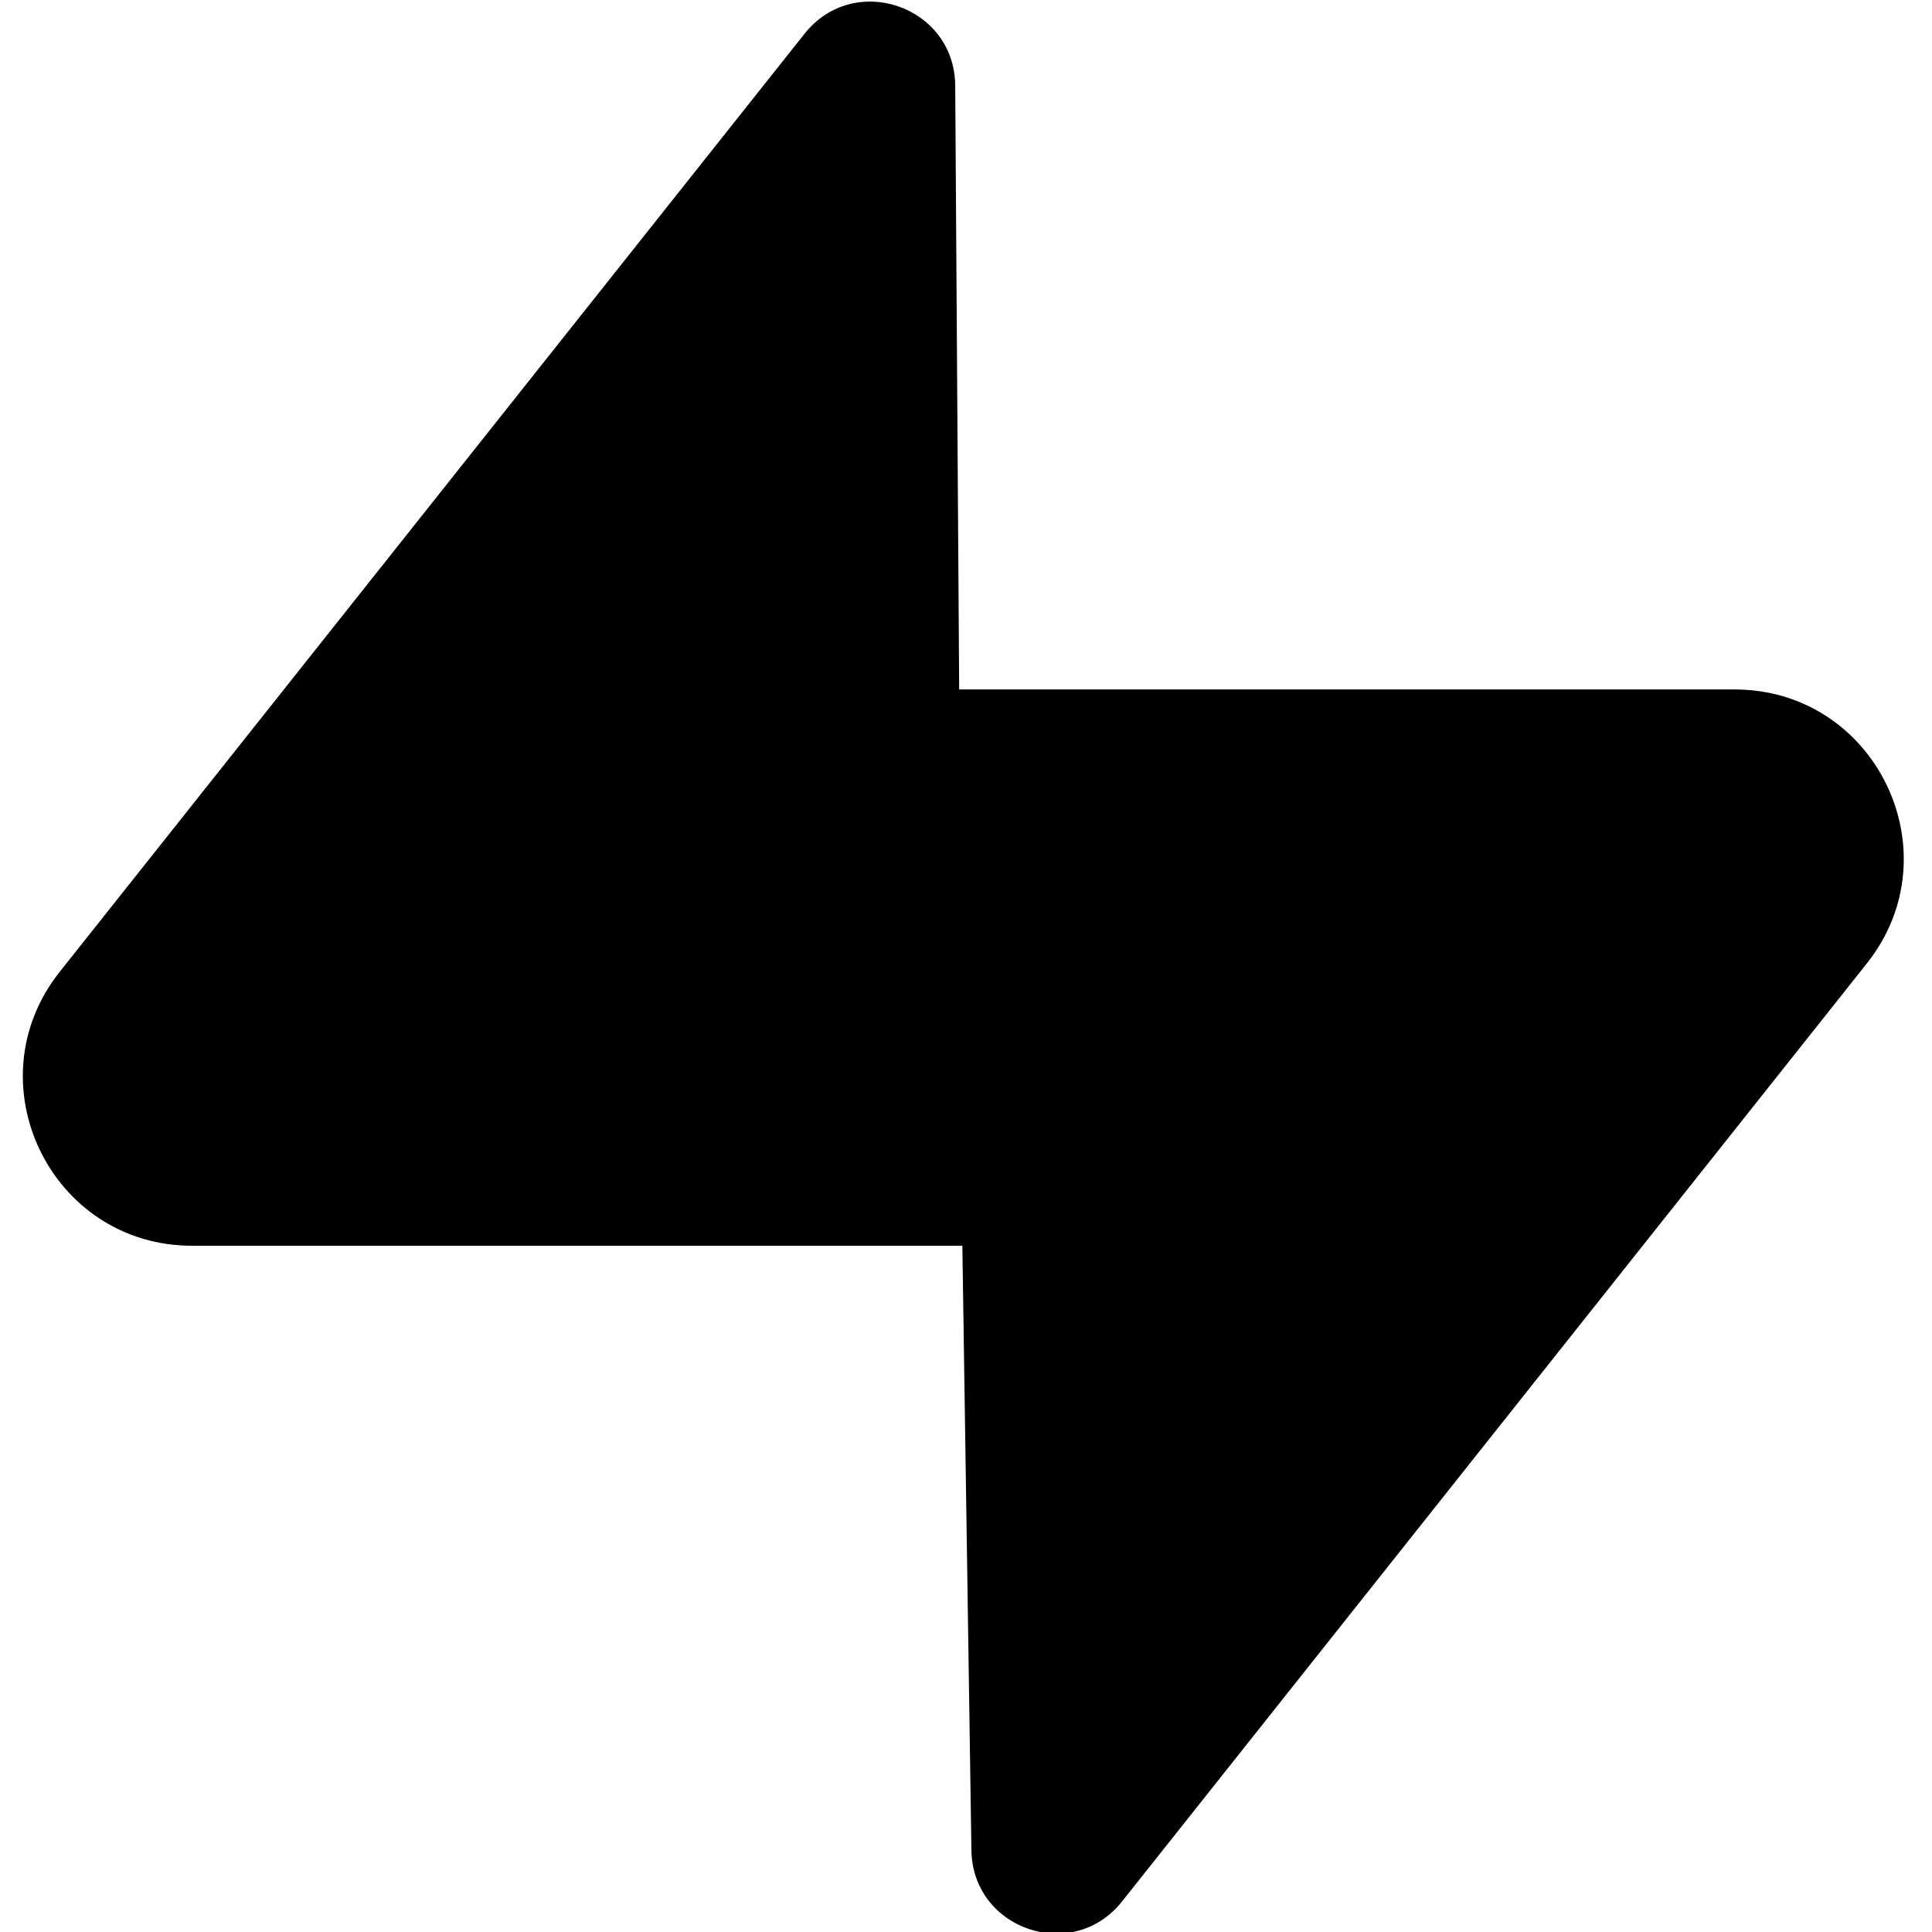
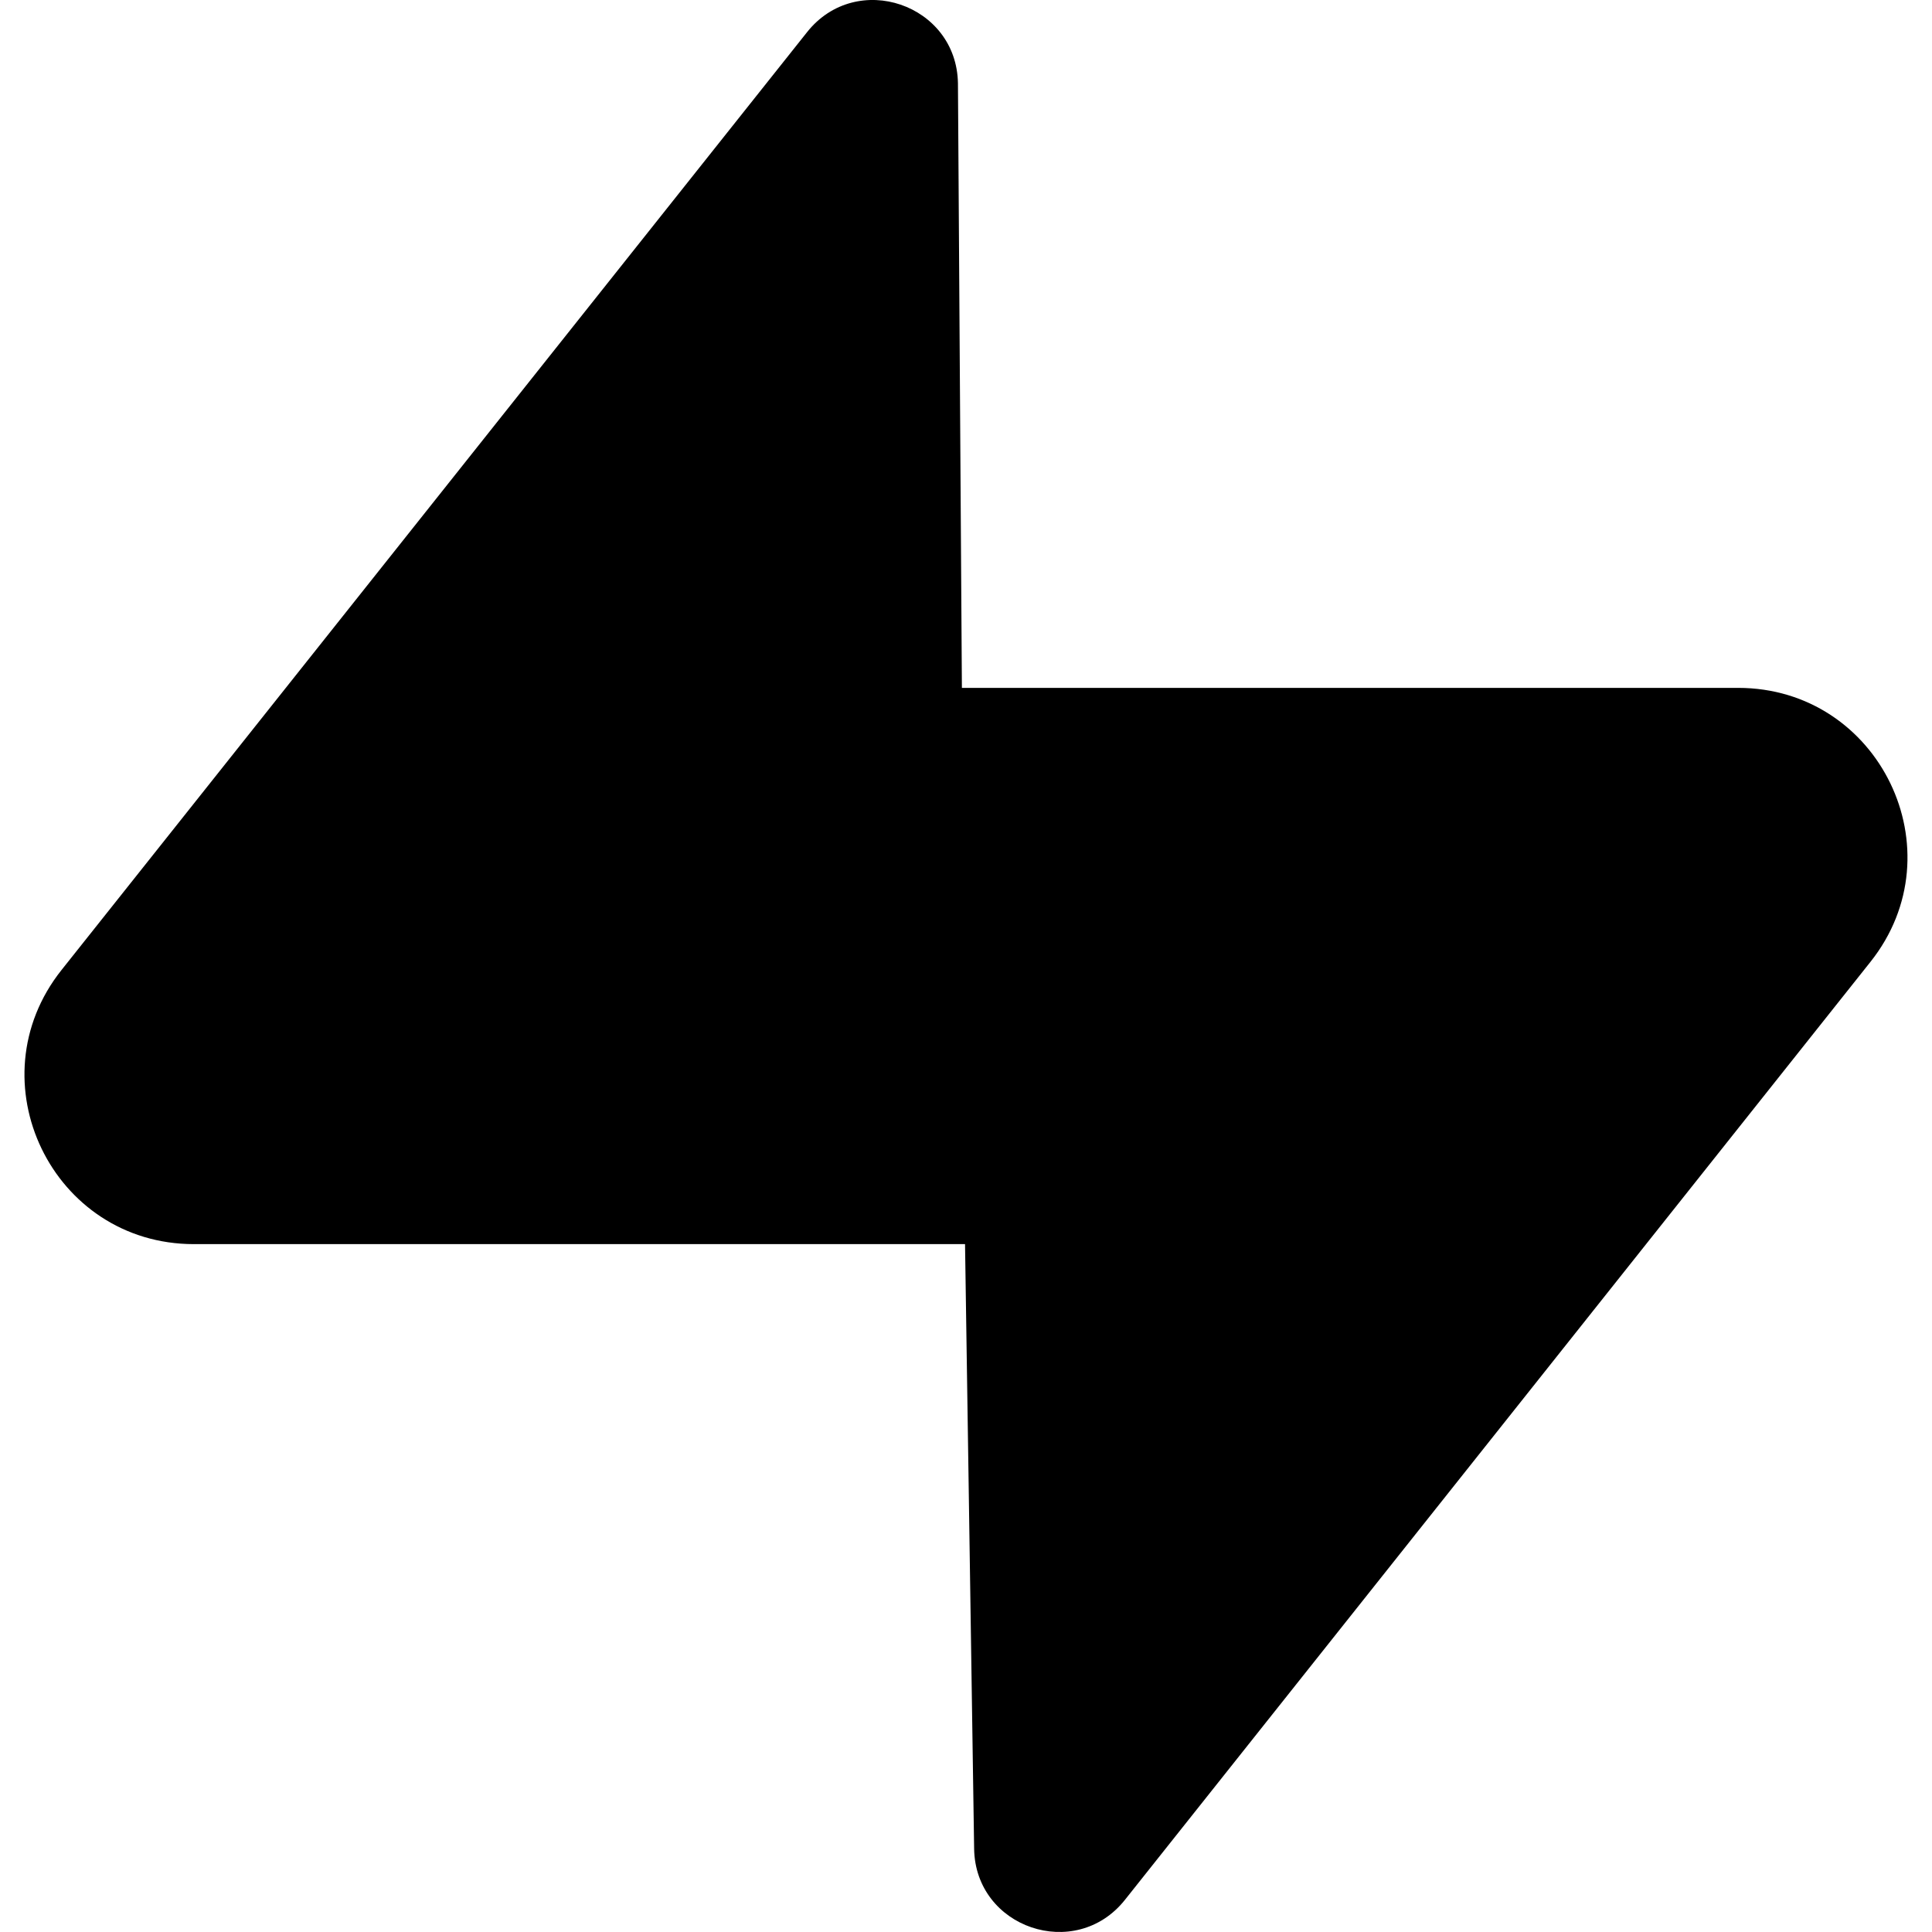
- <svg xmlns="http://www.w3.org/2000/svg" width="256" height="256" viewBox="0 0 256 256" fill="currentColor">
-   <path d="M106.612 4.464C113.152 -3.772 126.413 0.742 126.57 11.259L127.095 91.356H229.834C248.566 91.356 259.012 112.991 247.364 127.662L148.673 251.958C142.133 260.194 128.874 255.682 128.717 245.166L127.517 165.068H25.453C6.721 165.068 -3.728 143.431 7.921 128.76L106.612 4.464Z" fill="currentColor" />
+ <svg xmlns="http://www.w3.org/2000/svg" viewBox="0 0 24 24" fill="currentColor">
+   <path d="M11.9 1.036c-.015-.986-1.26-1.41-1.874-.637L.764 12.05C-.33 13.427.65 15.455 2.409 15.455h9.579l.113 7.51c.014.985 1.259 1.408 1.873.636l9.262-11.653c1.093-1.375.113-3.403-1.645-3.403h-9.642z" />
</svg>
